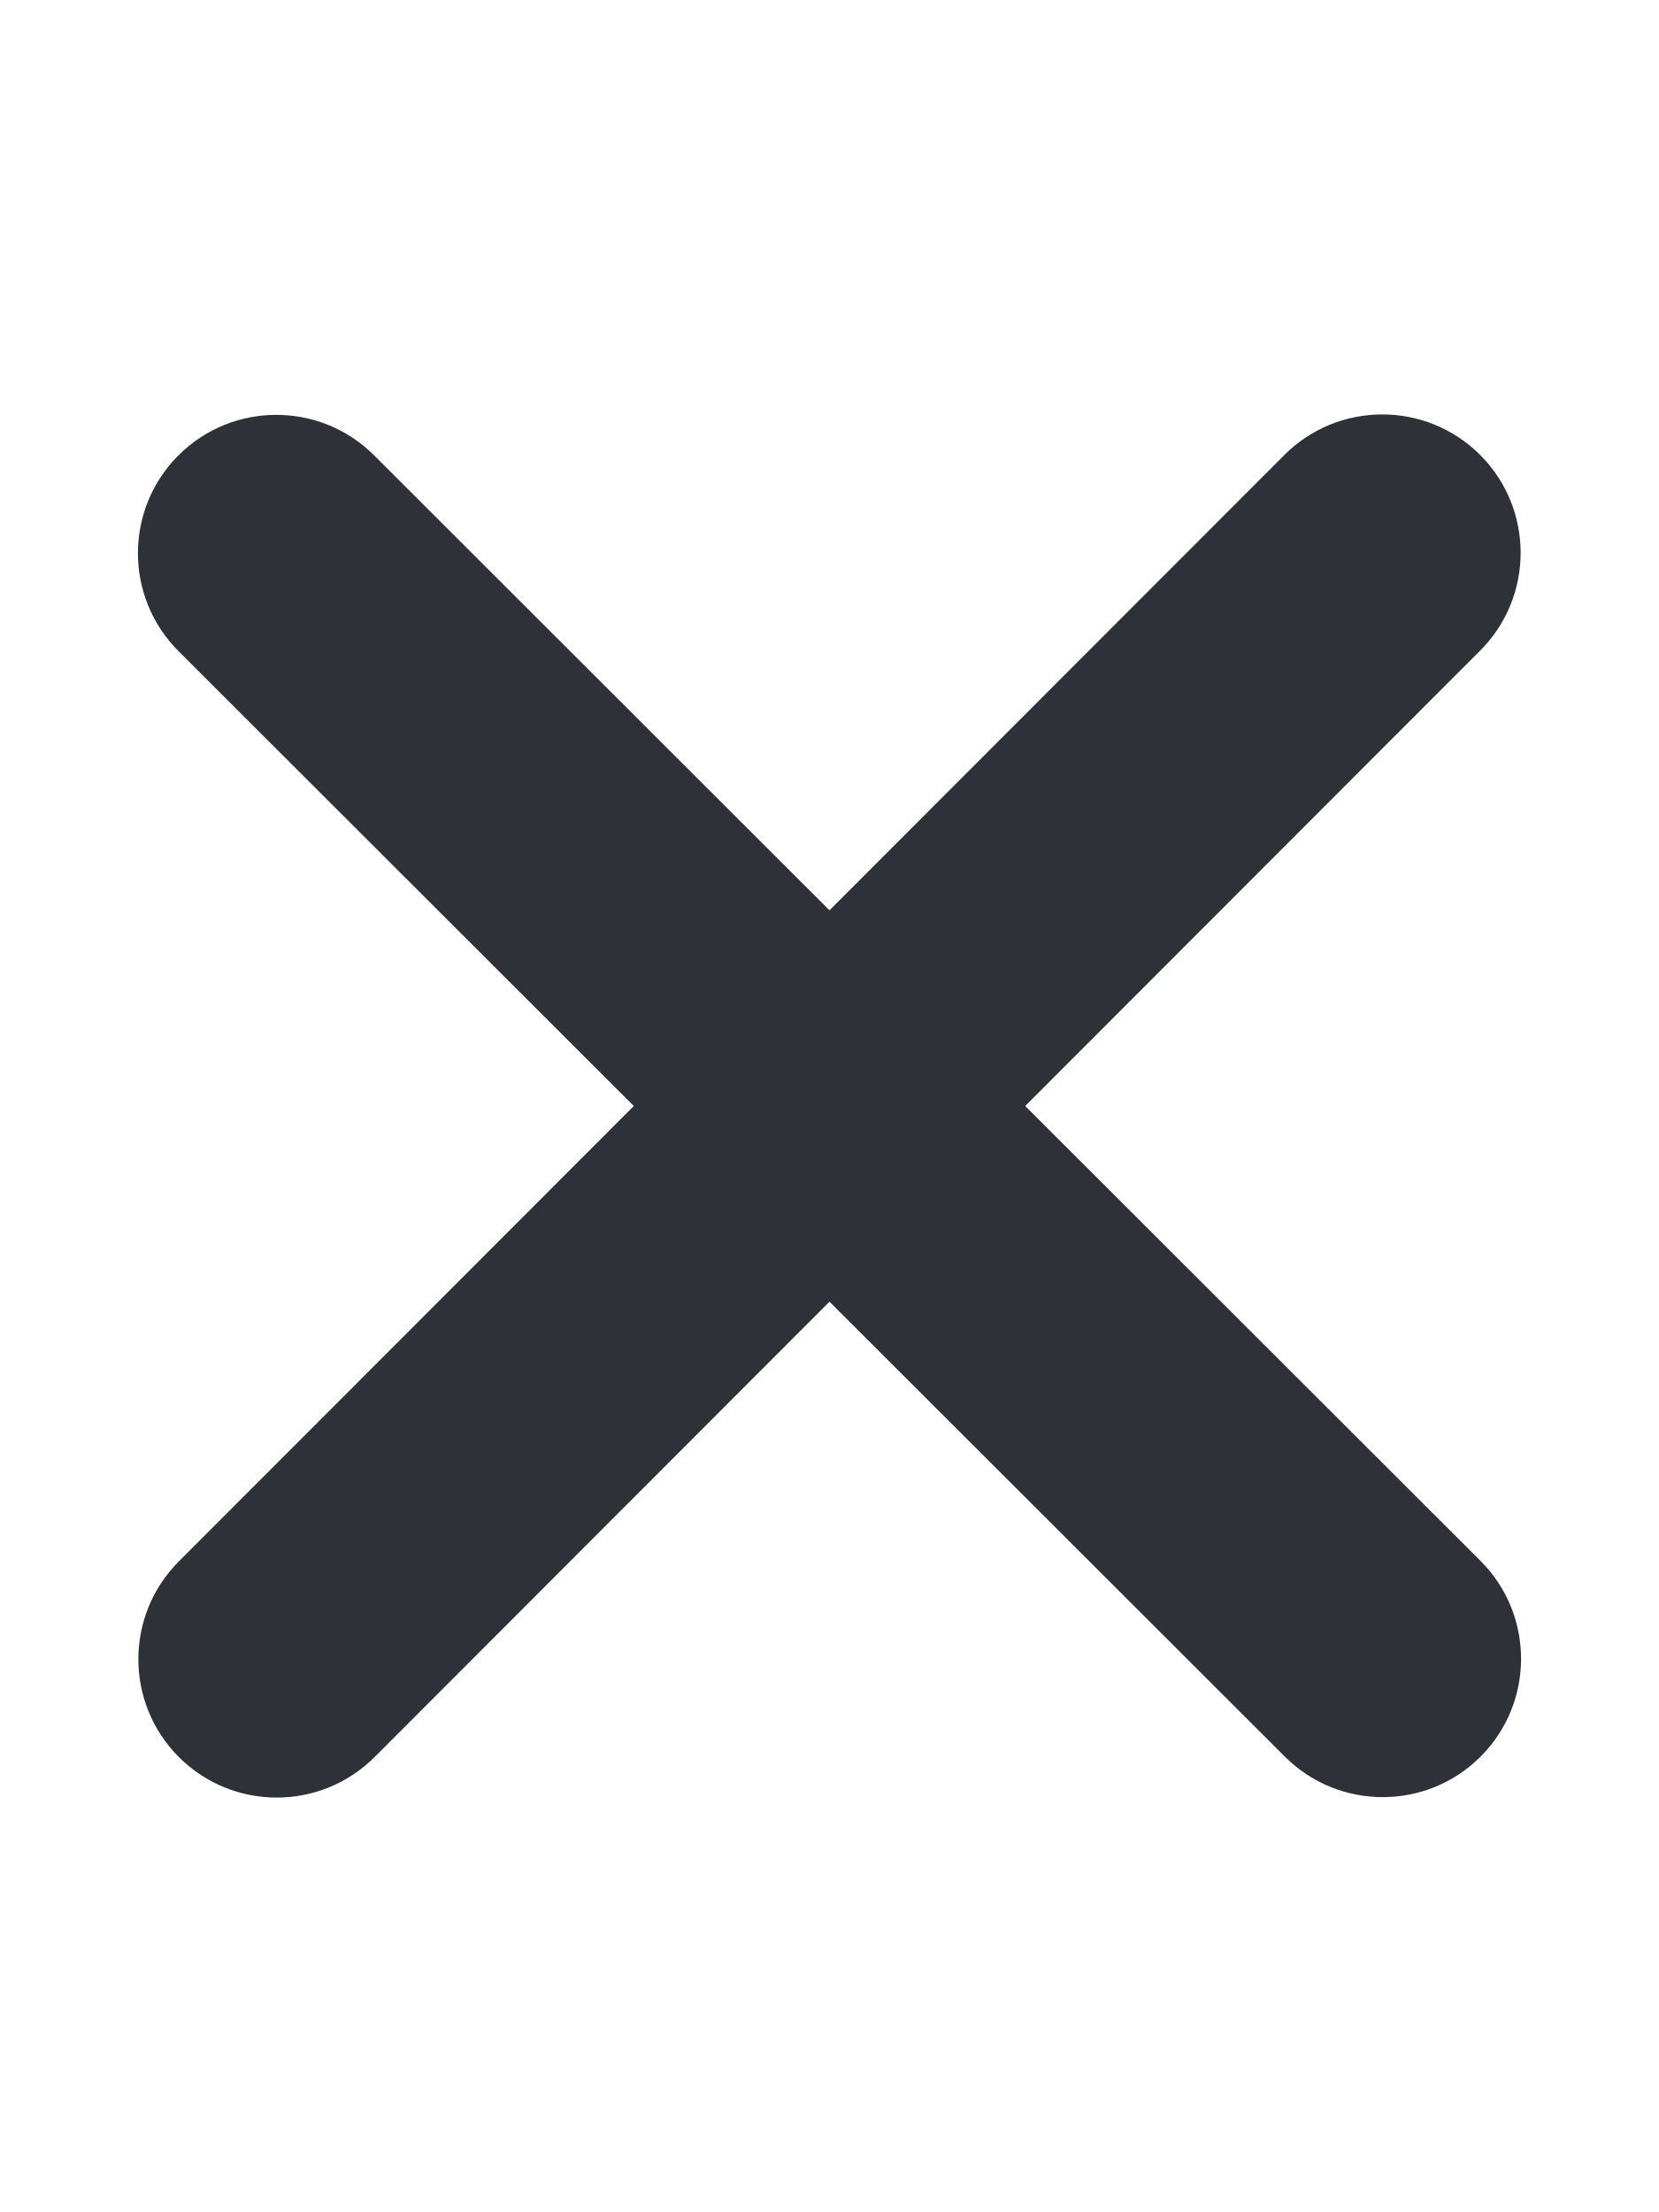
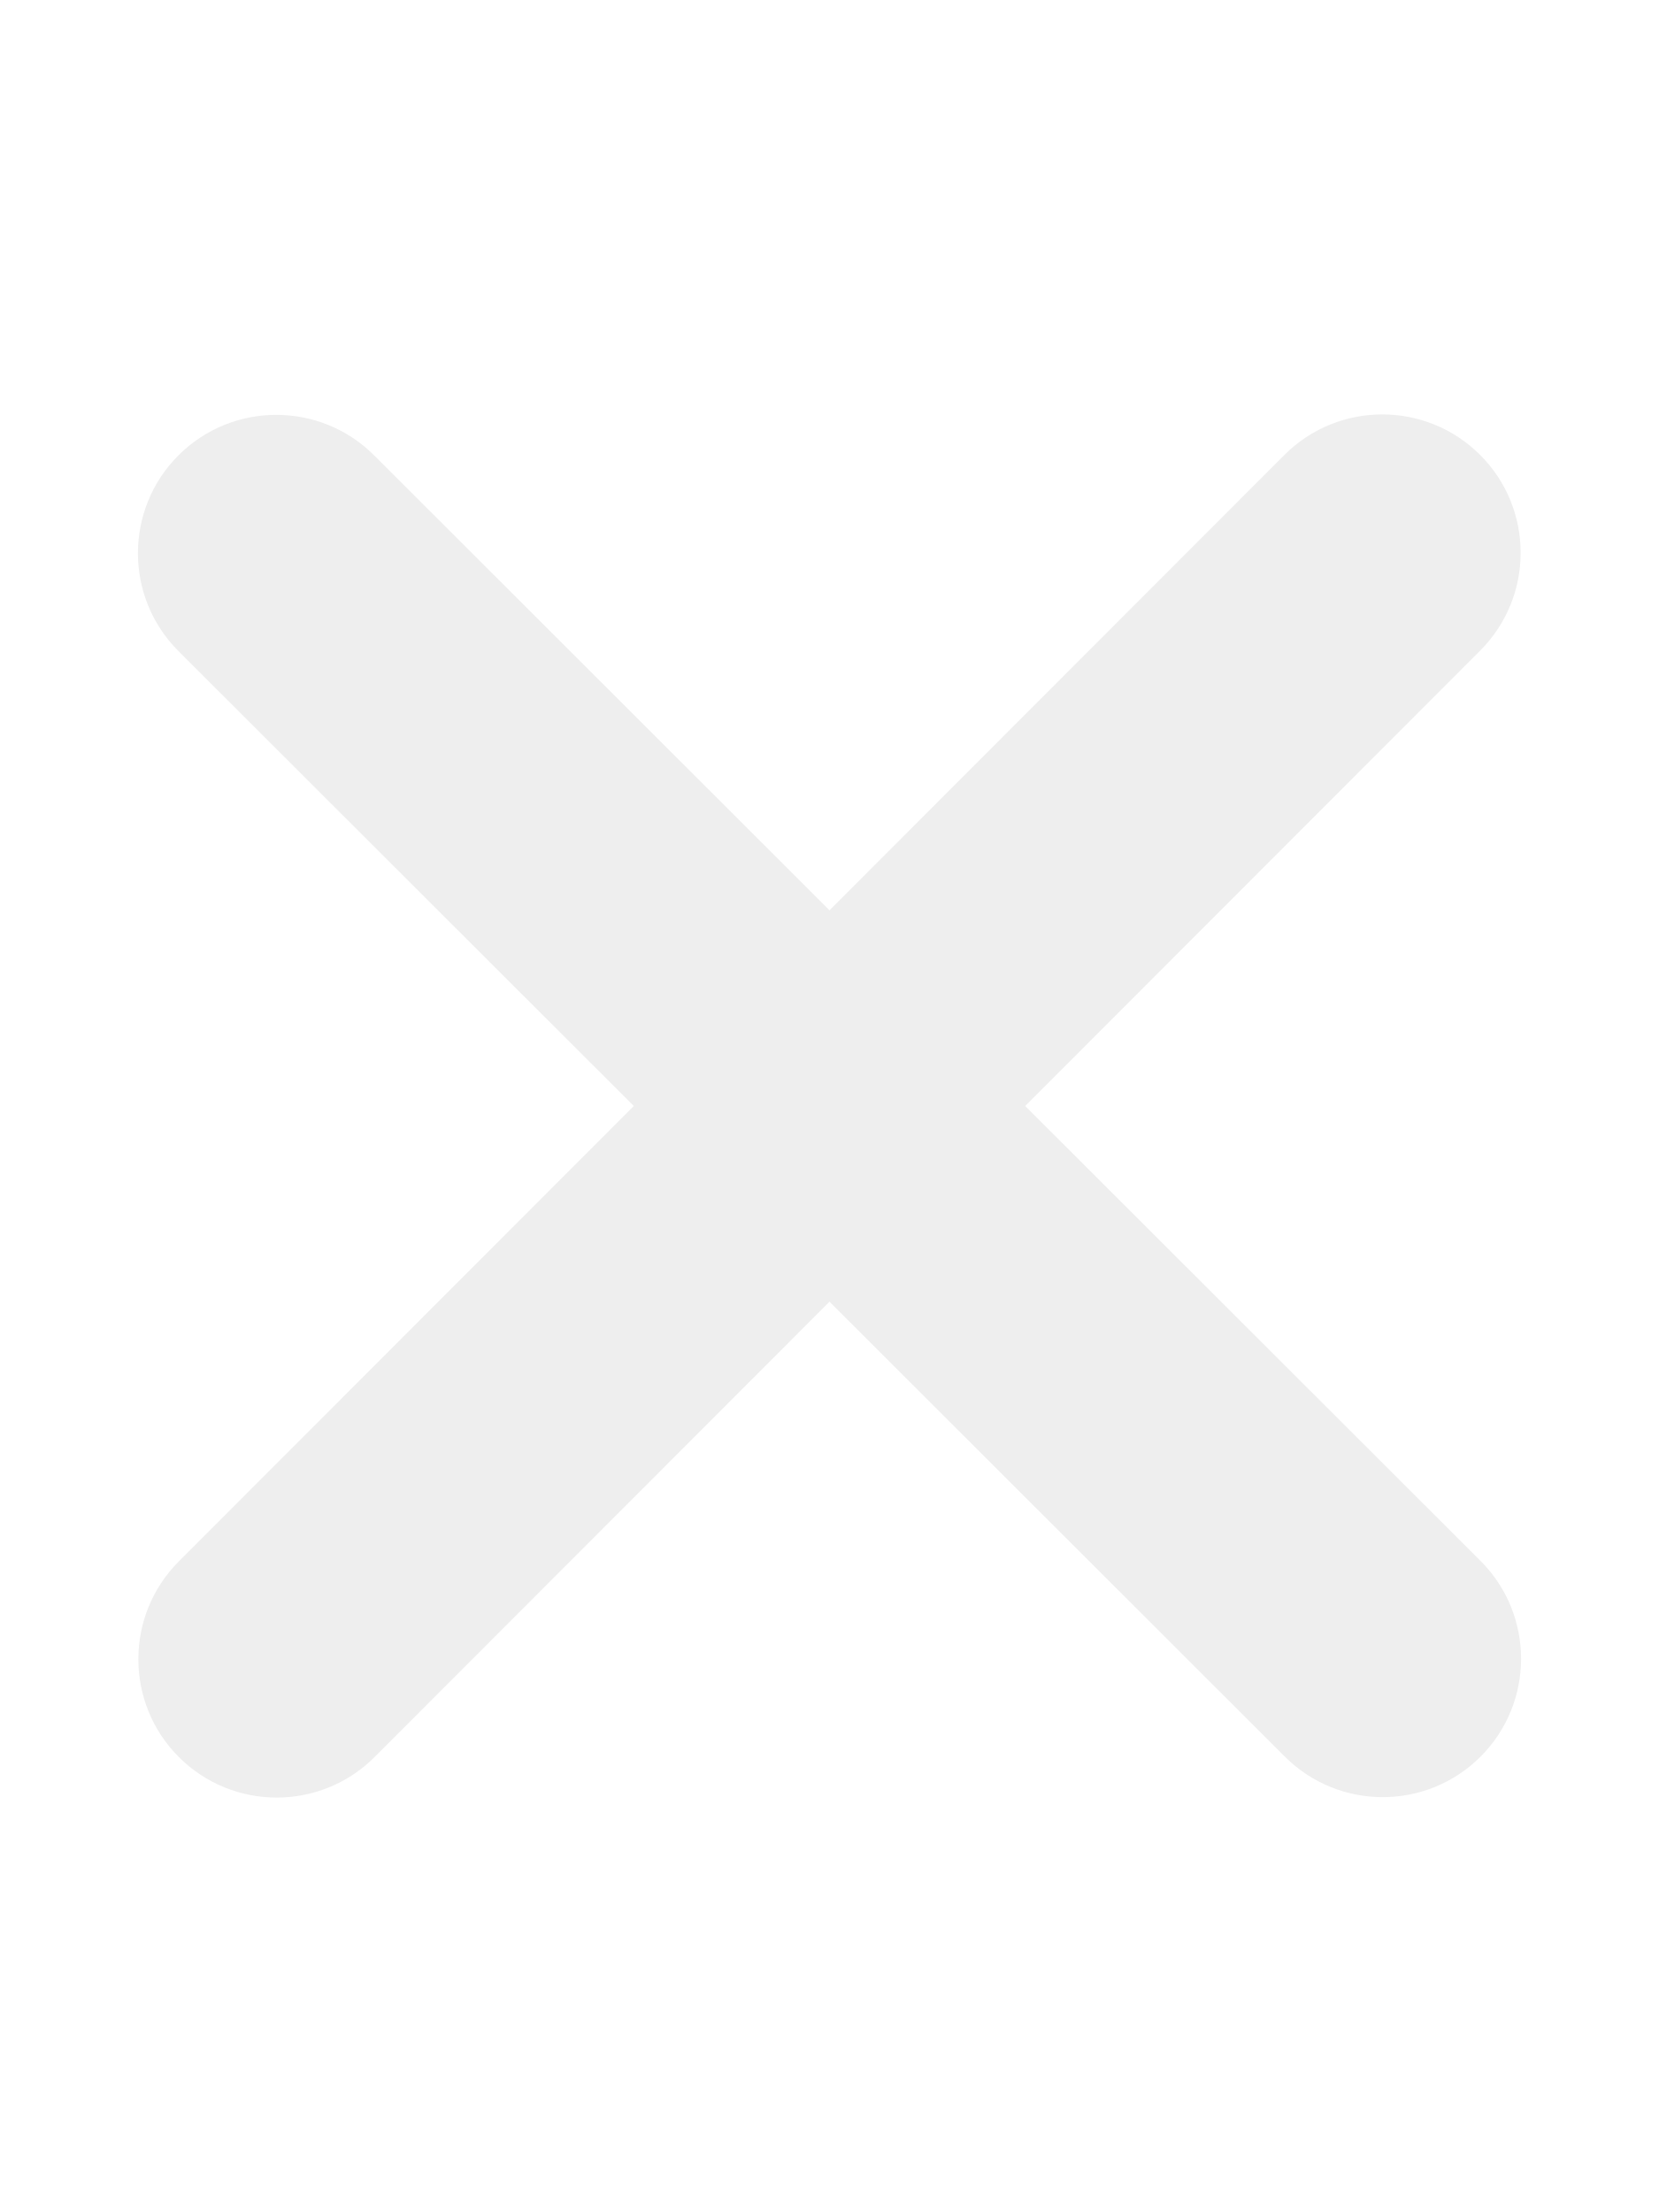
<svg xmlns="http://www.w3.org/2000/svg" viewBox="0 0 384 512">
-   <path fill="#2e3238" d="M342.6 150.6c12.5-12.5 12.5-32.8 0-45.3s-32.8-12.5-45.3 0L192 210.7 86.6 105.4c-12.5-12.5-32.8-12.5-45.3 0s-12.5 32.8 0 45.3L146.7 256 41.4 361.4c-12.5 12.5-12.5 32.8 0 45.3s32.8 12.5 45.3 0L192 301.3 297.4 406.6c12.5 12.5 32.8 12.5 45.3 0s12.5-32.8 0-45.3L237.3 256 342.6 150.6z" />
+   <path fill="#eeeeee" d="M342.6 150.6c12.5-12.5 12.5-32.8 0-45.3s-32.8-12.5-45.3 0L192 210.7 86.6 105.4c-12.5-12.5-32.8-12.5-45.3 0s-12.5 32.8 0 45.3L146.7 256 41.4 361.4c-12.5 12.5-12.5 32.8 0 45.3s32.8 12.5 45.3 0L192 301.3 297.4 406.6c12.5 12.5 32.8 12.5 45.3 0s12.5-32.8 0-45.3L237.3 256 342.6 150.6z" />
</svg>
